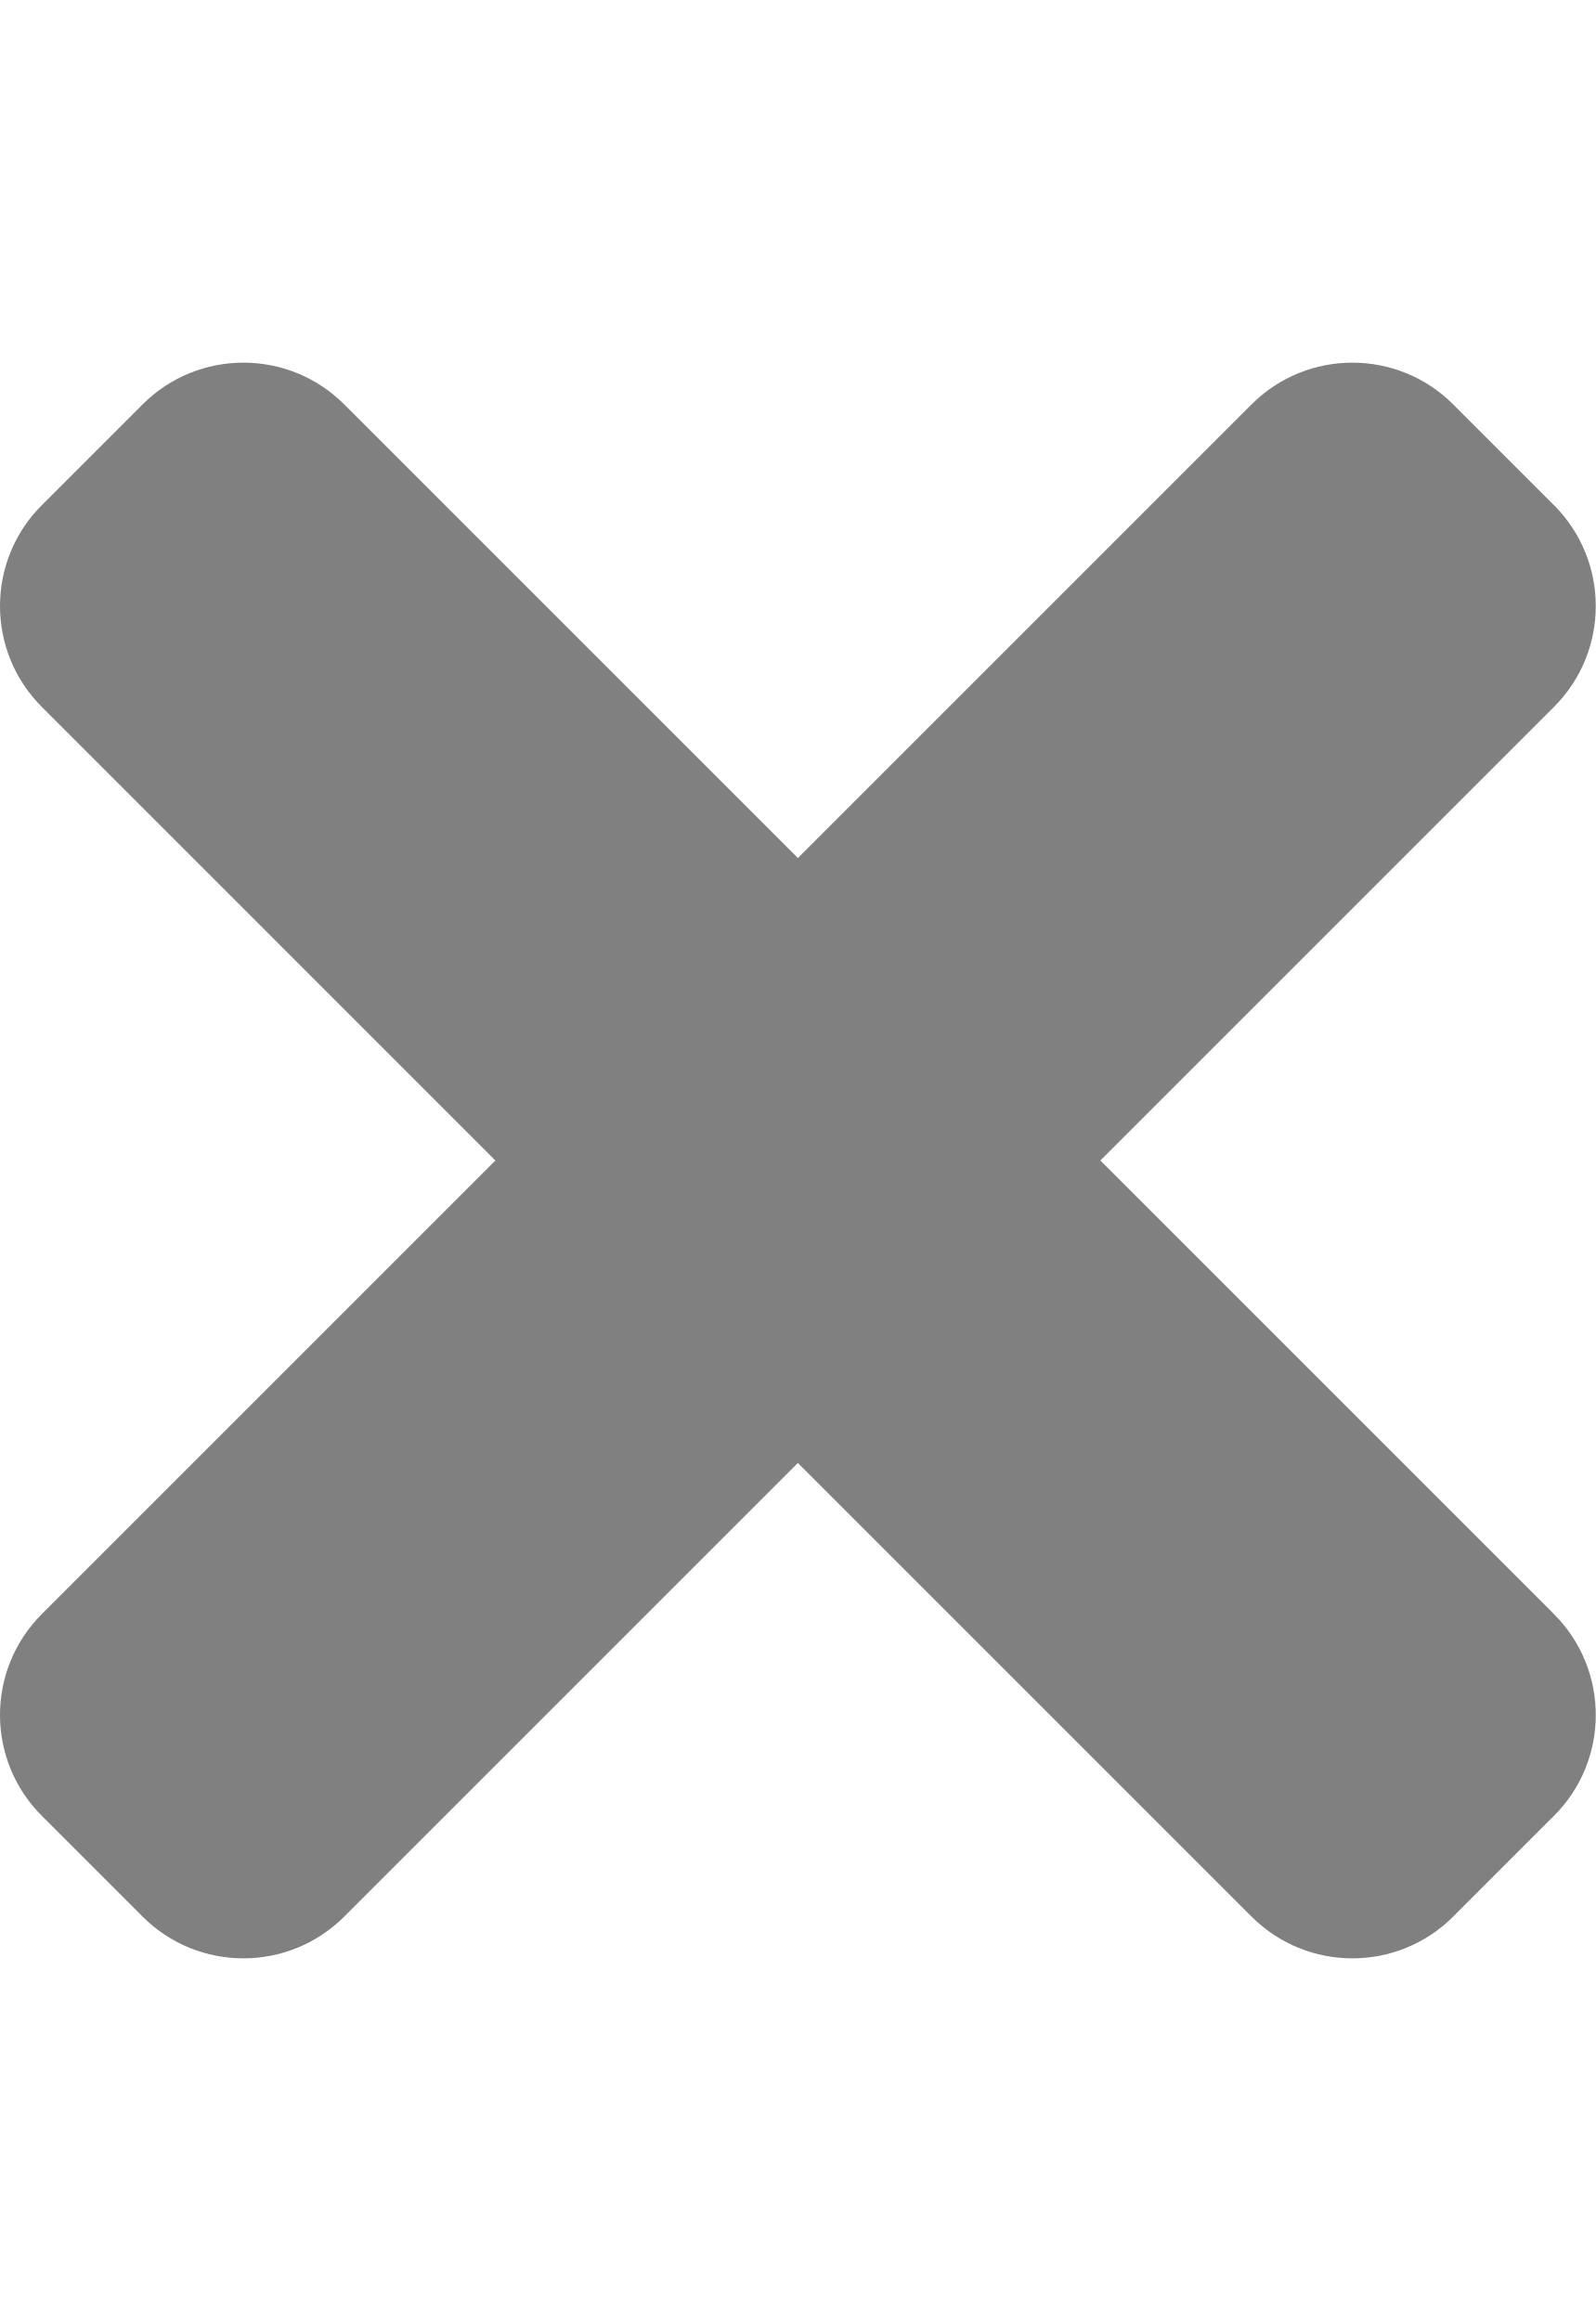
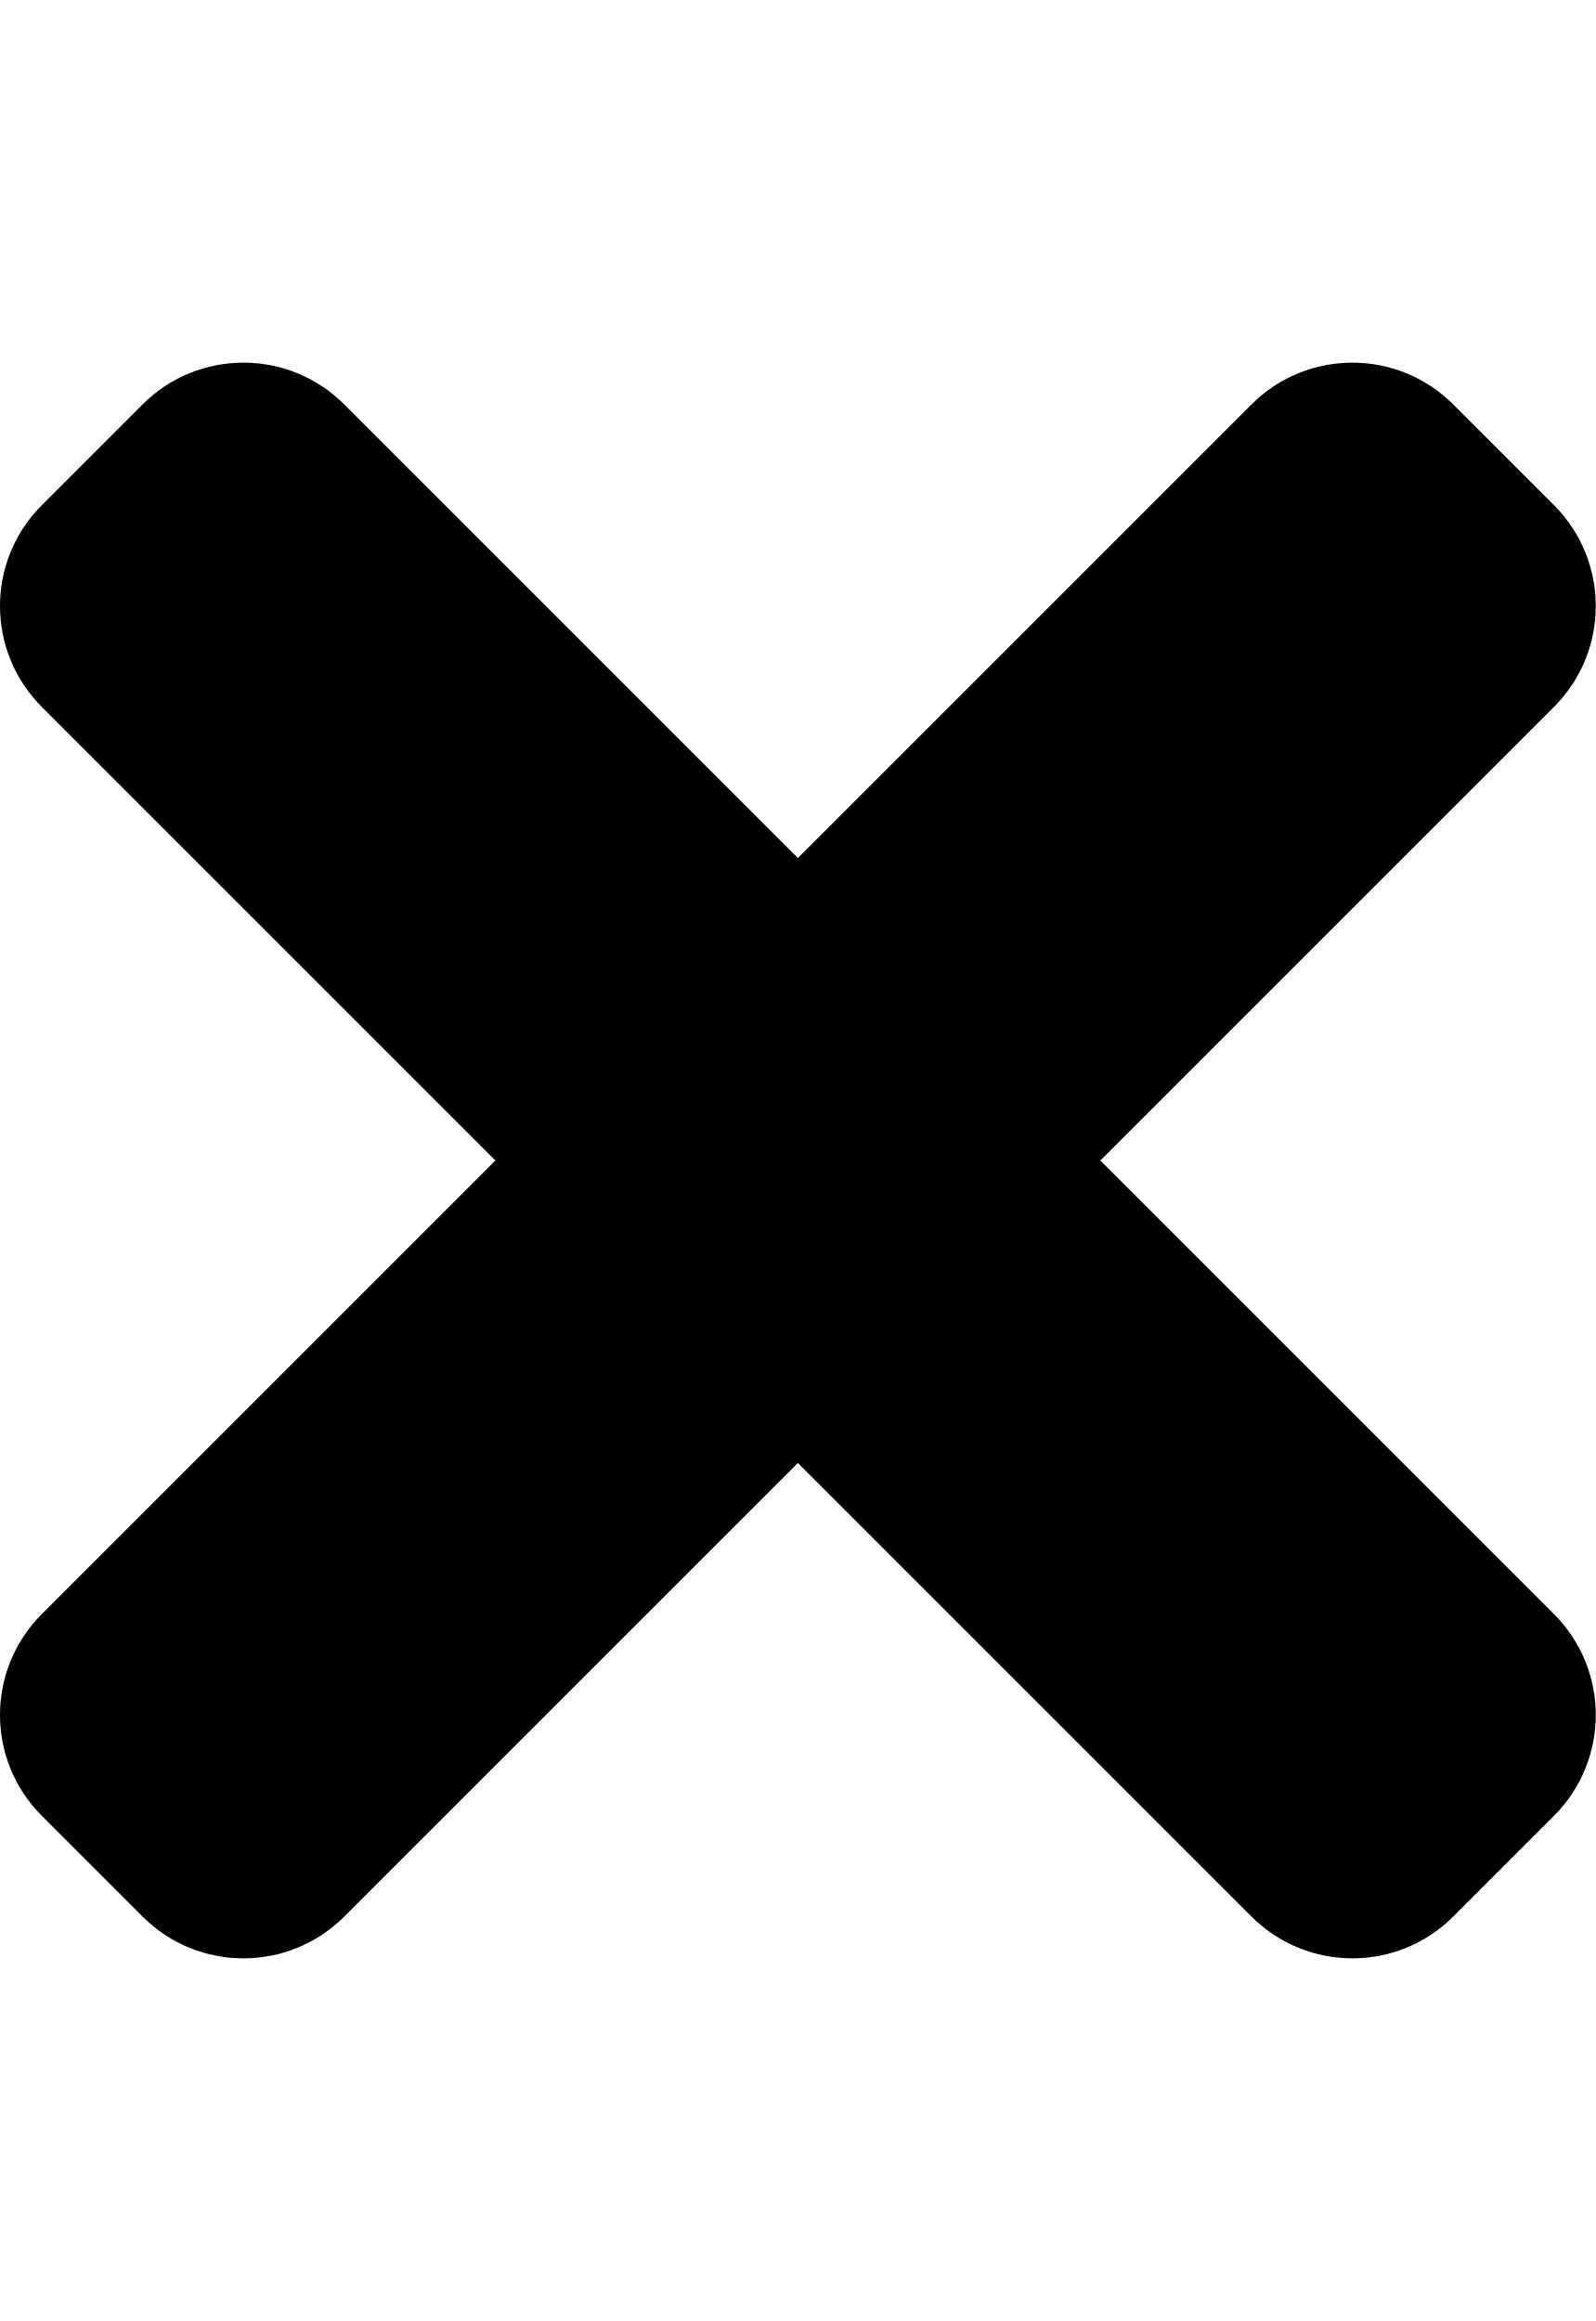
<svg xmlns="http://www.w3.org/2000/svg" viewBox="0 0 352 512">
-   <path fill="grey" d="M242.72 256l100.07-100.07c12.28-12.28 12.28-32.19 0-44.48l-22.24-22.24c-12.28-12.28-32.19-12.28-44.48 0L176 189.28 75.93 89.21c-12.28-12.28-32.19-12.28-44.48 0L9.21 111.45c-12.28 12.28-12.28 32.19 0 44.48L109.28 256 9.21 356.07c-12.28 12.28-12.28 32.19 0 44.48l22.24 22.24c12.28 12.28 32.2 12.28 44.48 0L176 322.72l100.07 100.07c12.28 12.28 32.2 12.28 44.48 0l22.24-22.24c12.28-12.28 12.28-32.19 0-44.48L242.72 256z" />
+   <path d="M242.72 256l100.07-100.07c12.28-12.28 12.28-32.19 0-44.48l-22.24-22.24c-12.28-12.28-32.19-12.28-44.48 0L176 189.28 75.93 89.21c-12.28-12.28-32.19-12.28-44.48 0L9.21 111.45c-12.28 12.28-12.28 32.19 0 44.48L109.28 256 9.21 356.07c-12.28 12.28-12.28 32.19 0 44.48l22.24 22.24c12.28 12.28 32.2 12.28 44.48 0L176 322.72l100.07 100.07c12.28 12.28 32.2 12.28 44.48 0l22.24-22.24c12.28-12.28 12.28-32.19 0-44.48L242.72 256z" />
</svg>
